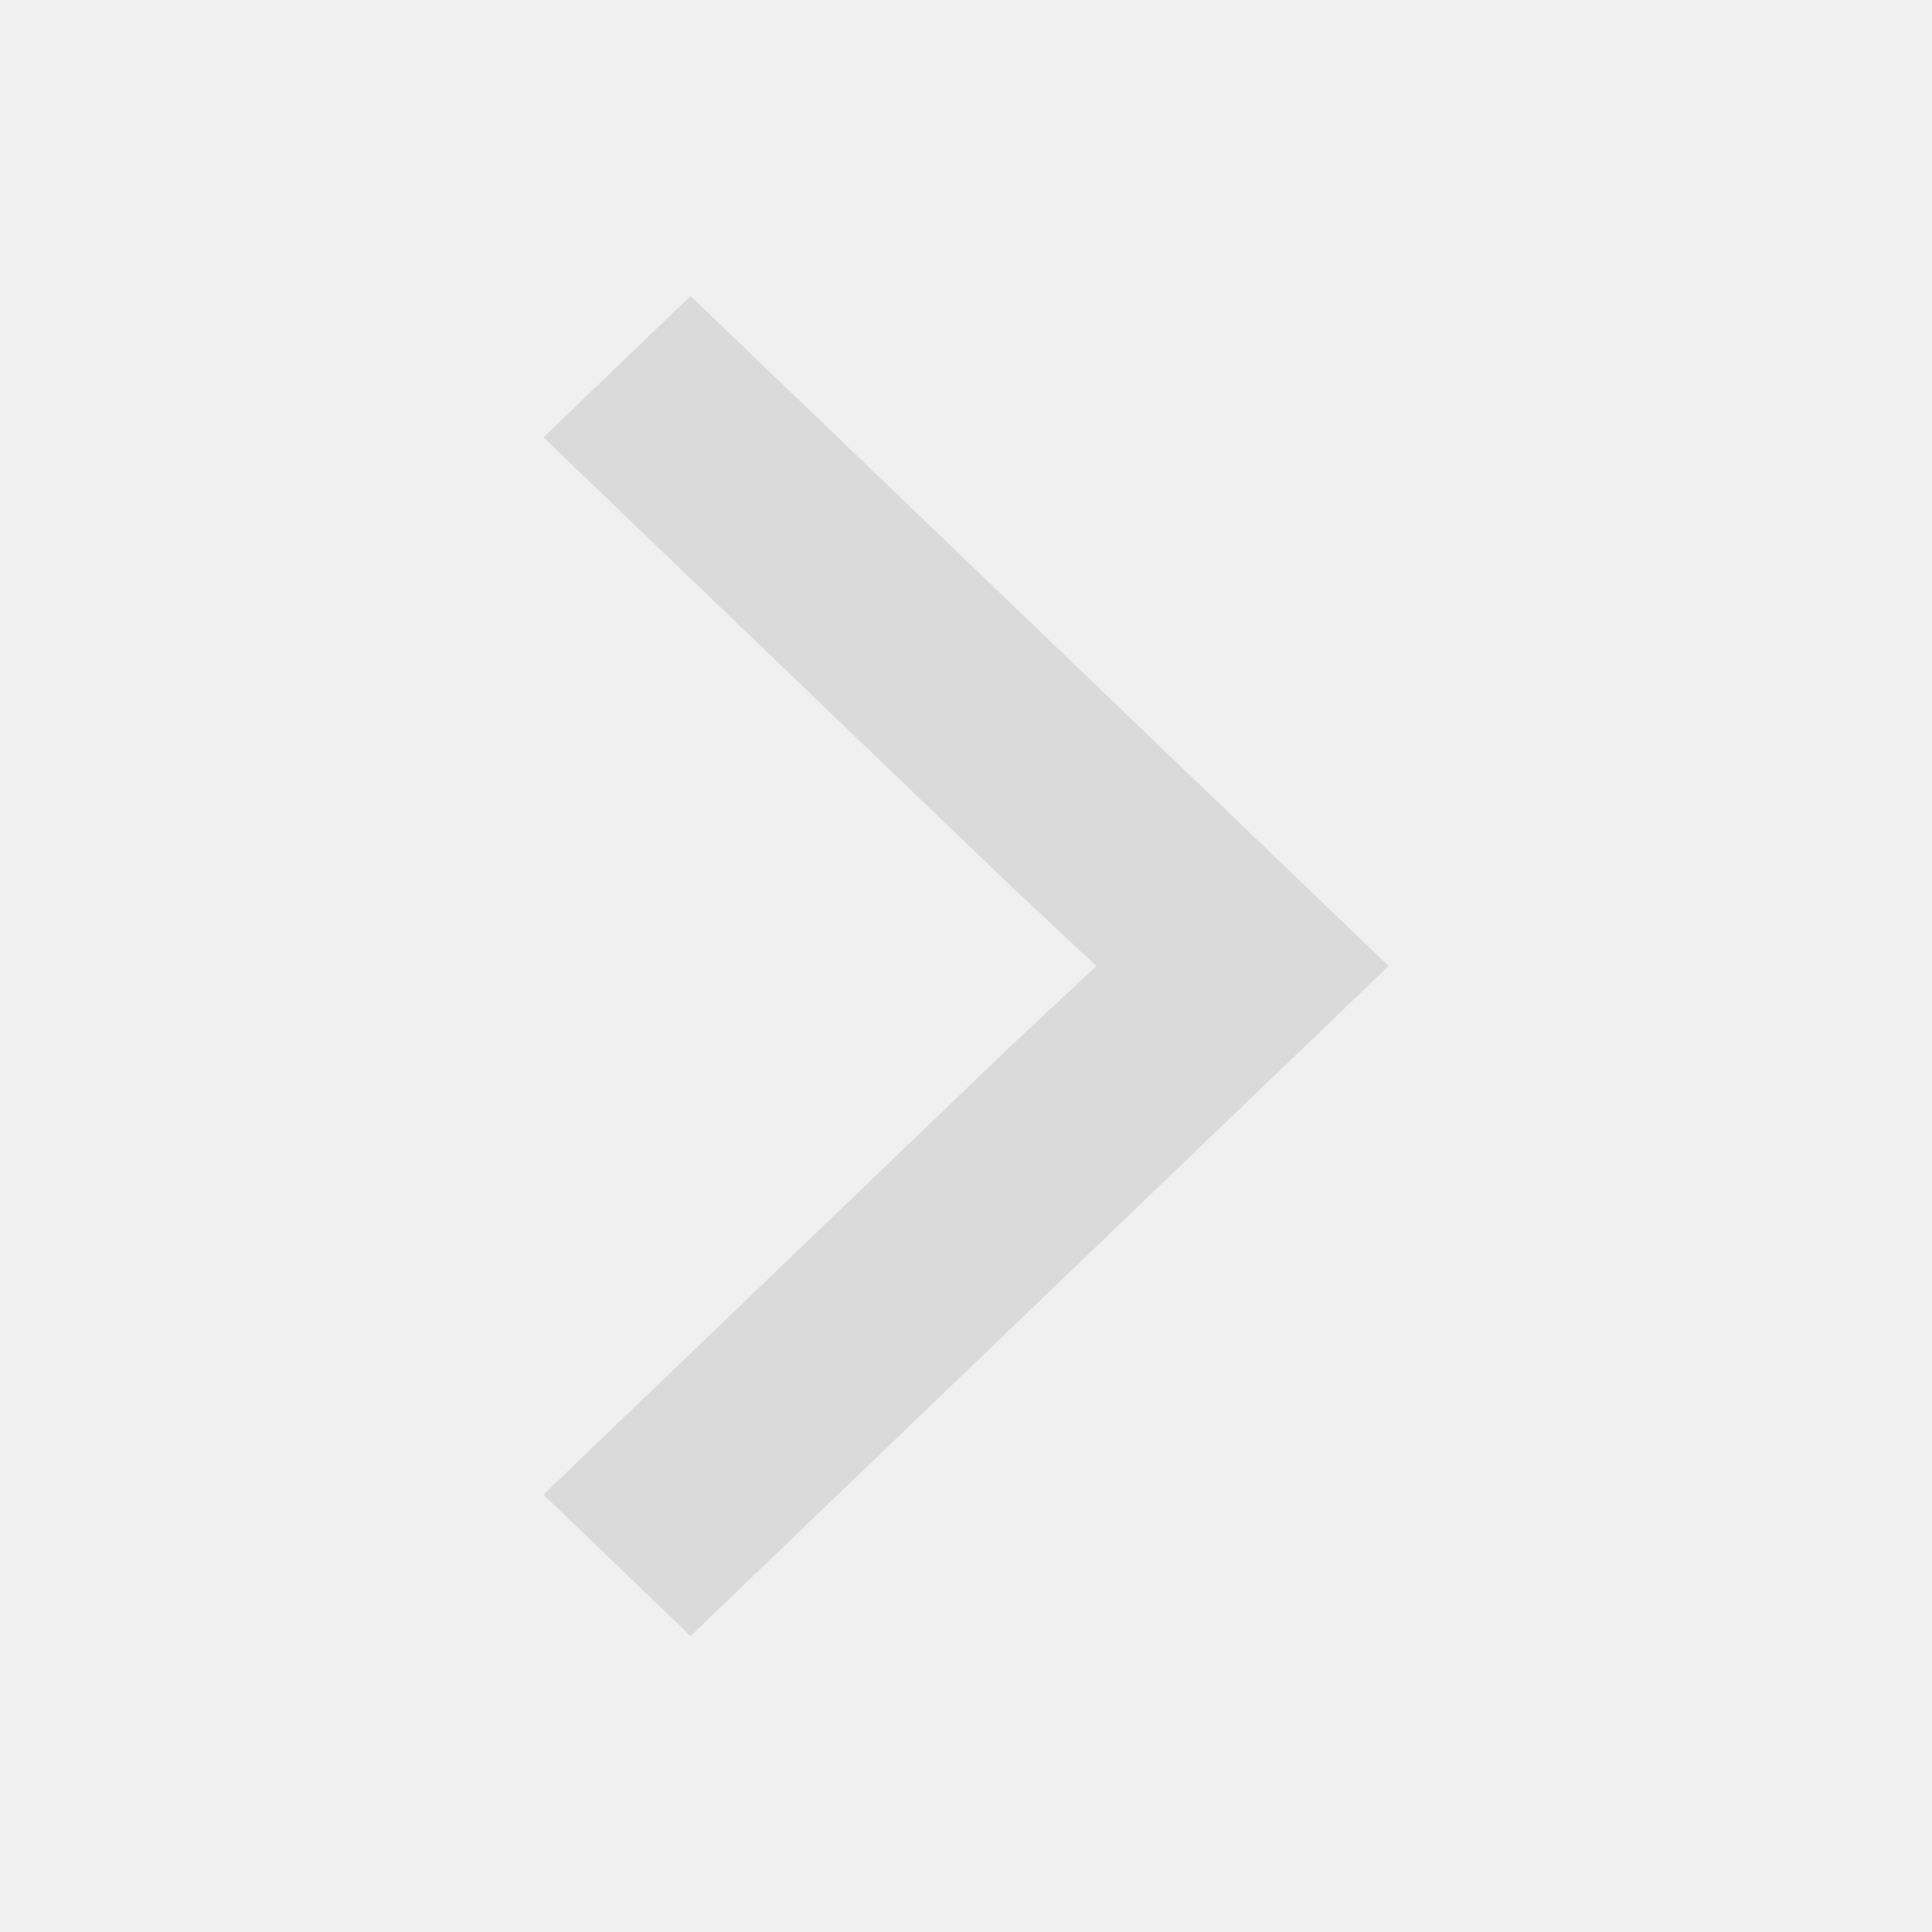
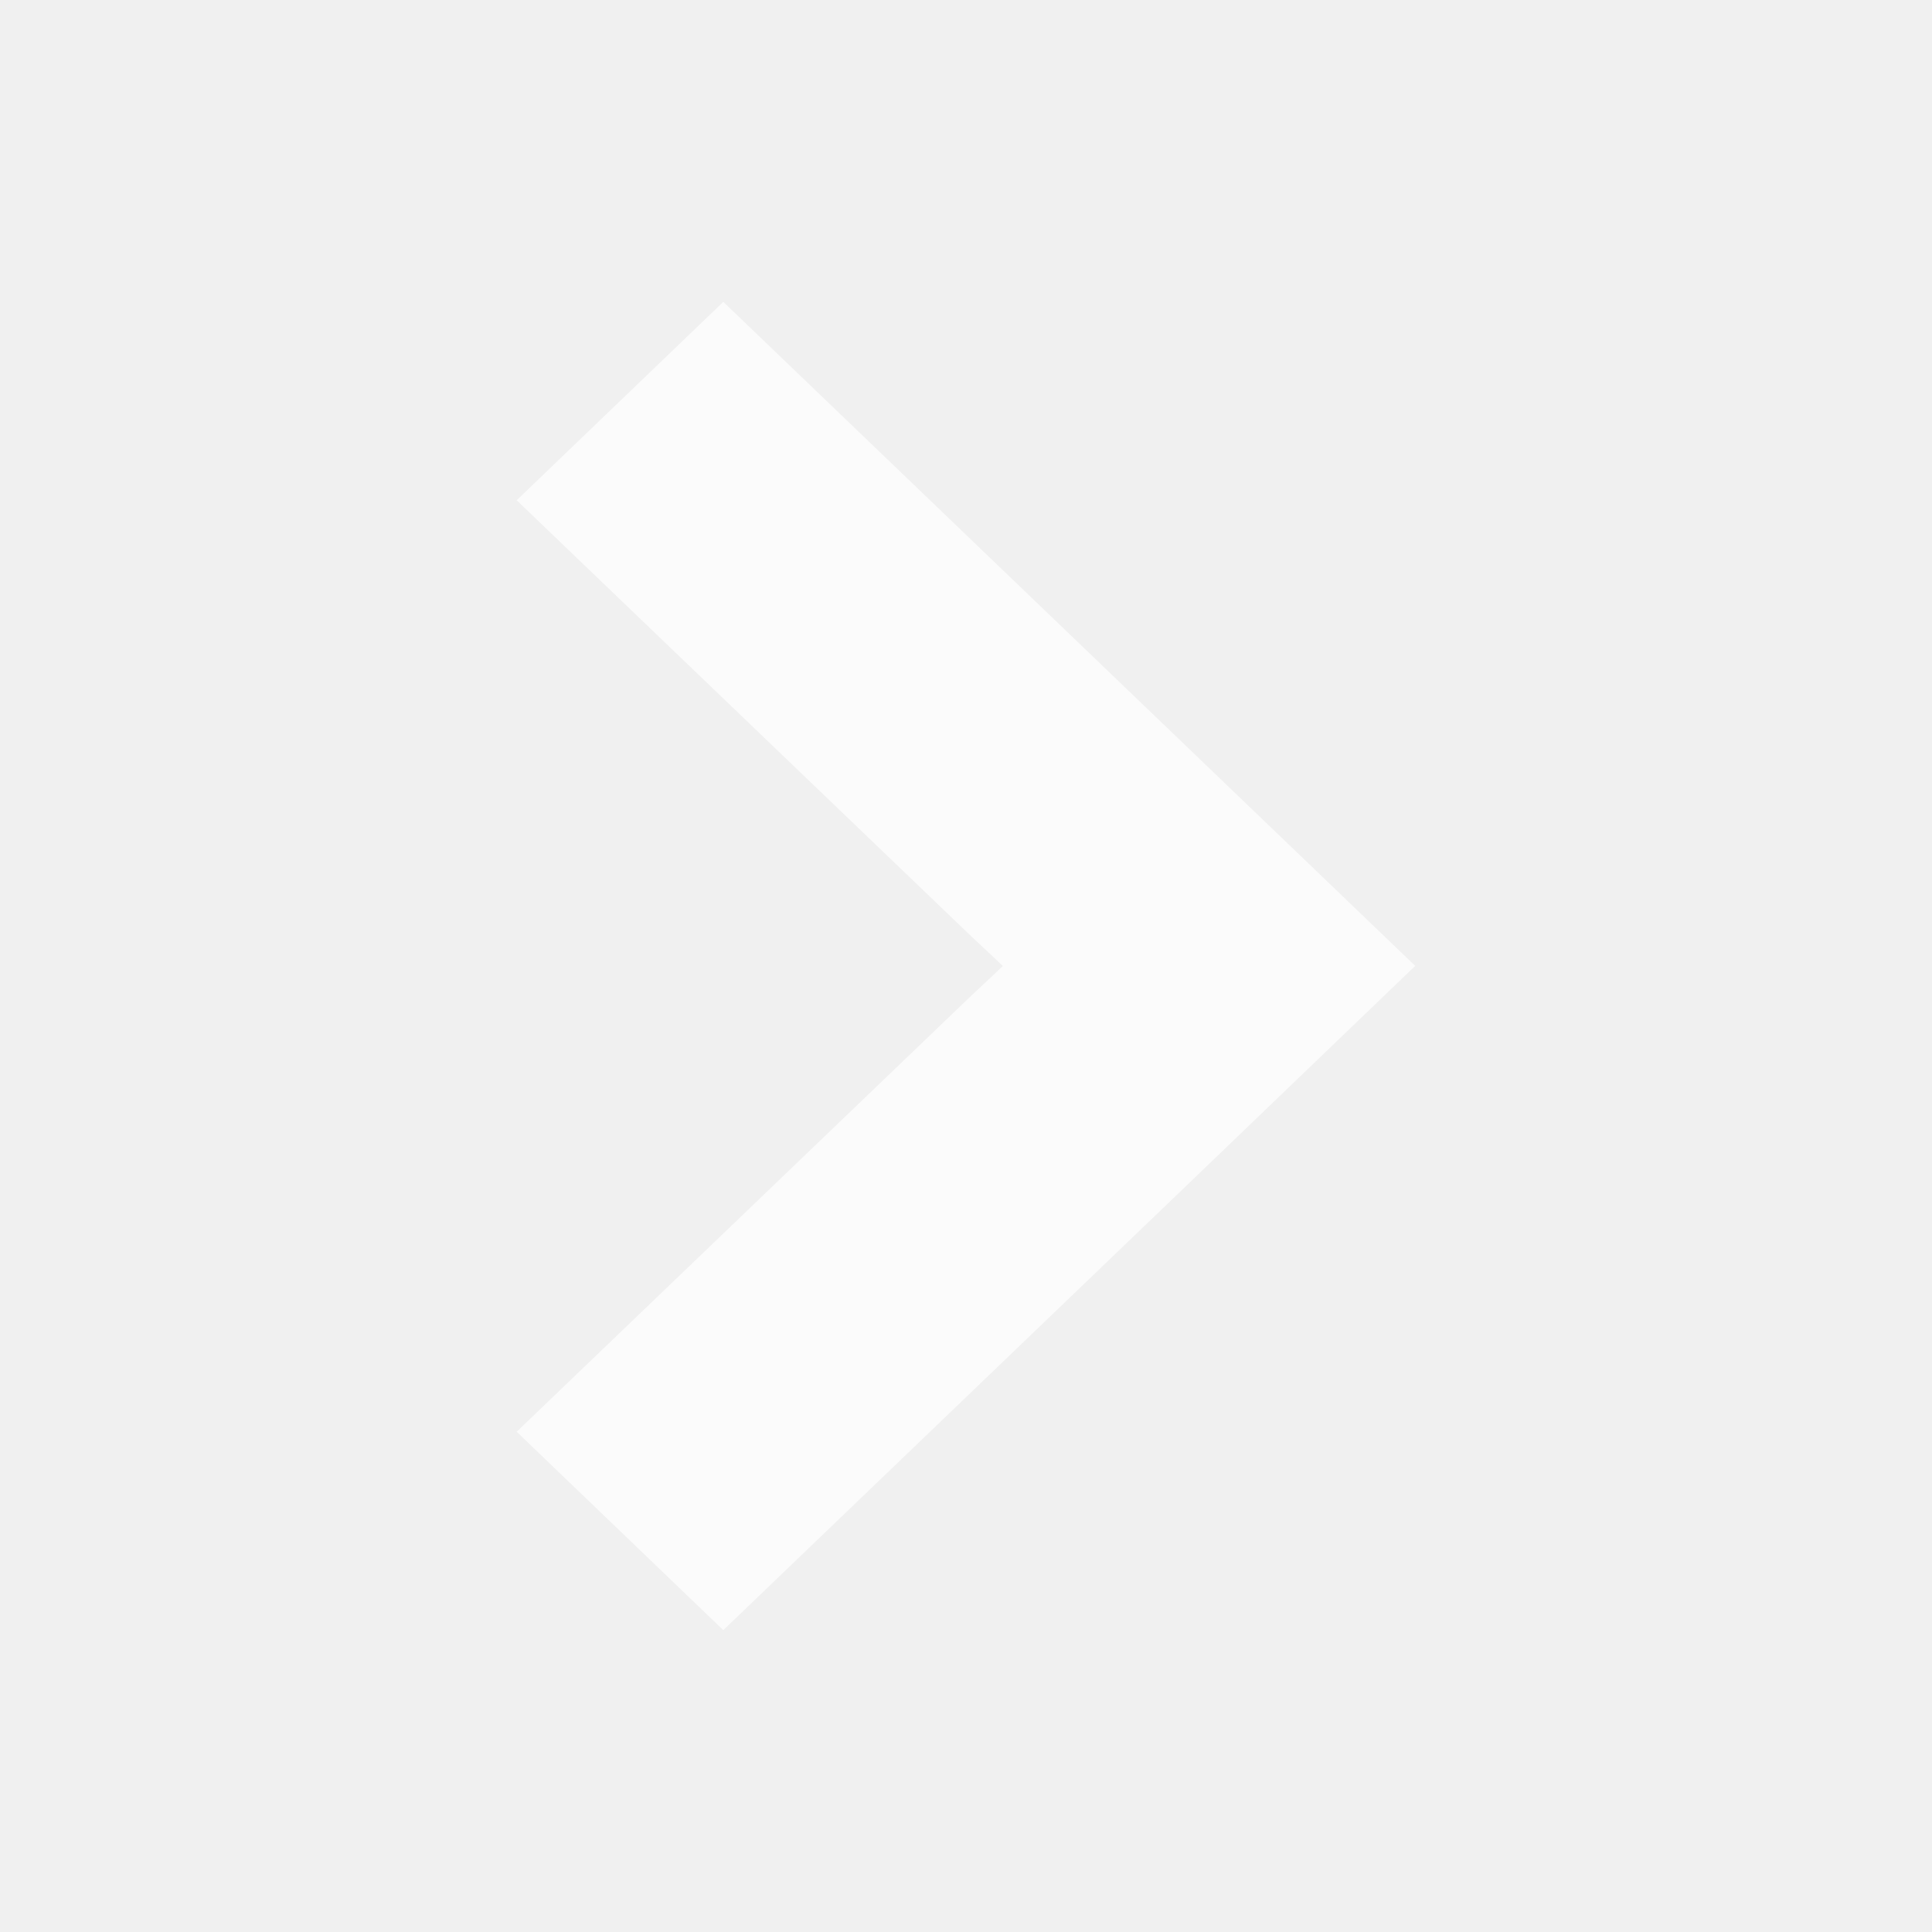
- <svg xmlns="http://www.w3.org/2000/svg" viewBox="0 0 16 16" version="1.1" id="svg1">
-   <defs id="defs3051">
-     <style type="text/css" id="current-color-scheme">
-       .ColorScheme-Text {
+ <svg xmlns="http://www.w3.org/2000/svg" version="1.1" viewBox="0 0 16 16">
+   <defs>
+     <style id="current-color-scheme" type="text/css">.ColorScheme-Text {
        color:#dadada;
-       }
-       </style>
+       }</style>
  </defs>
-   <path style="fill:currentColor;fill-opacity:1;stroke:#dadada;stroke-width:0.829;stroke-opacity:1" d="M 10.901,8 5.719,3.026 5.099,3.622 8.662,7.042 9.687,8 8.662,8.958 5.099,12.378 5.719,12.974 9.282,9.554 Z" class="ColorScheme-Text" id="path1" />
+   <path d="m5.99 2.5-1.711 1.643 3.75 3.597 0.277 0.26-0.277 0.26-3.75 3.597 1.711 1.643 3.698-3.549 2.032-1.952z" color="#dadada" fill="#fff" fill-opacity=".75" stroke-width=".881" />
</svg>
